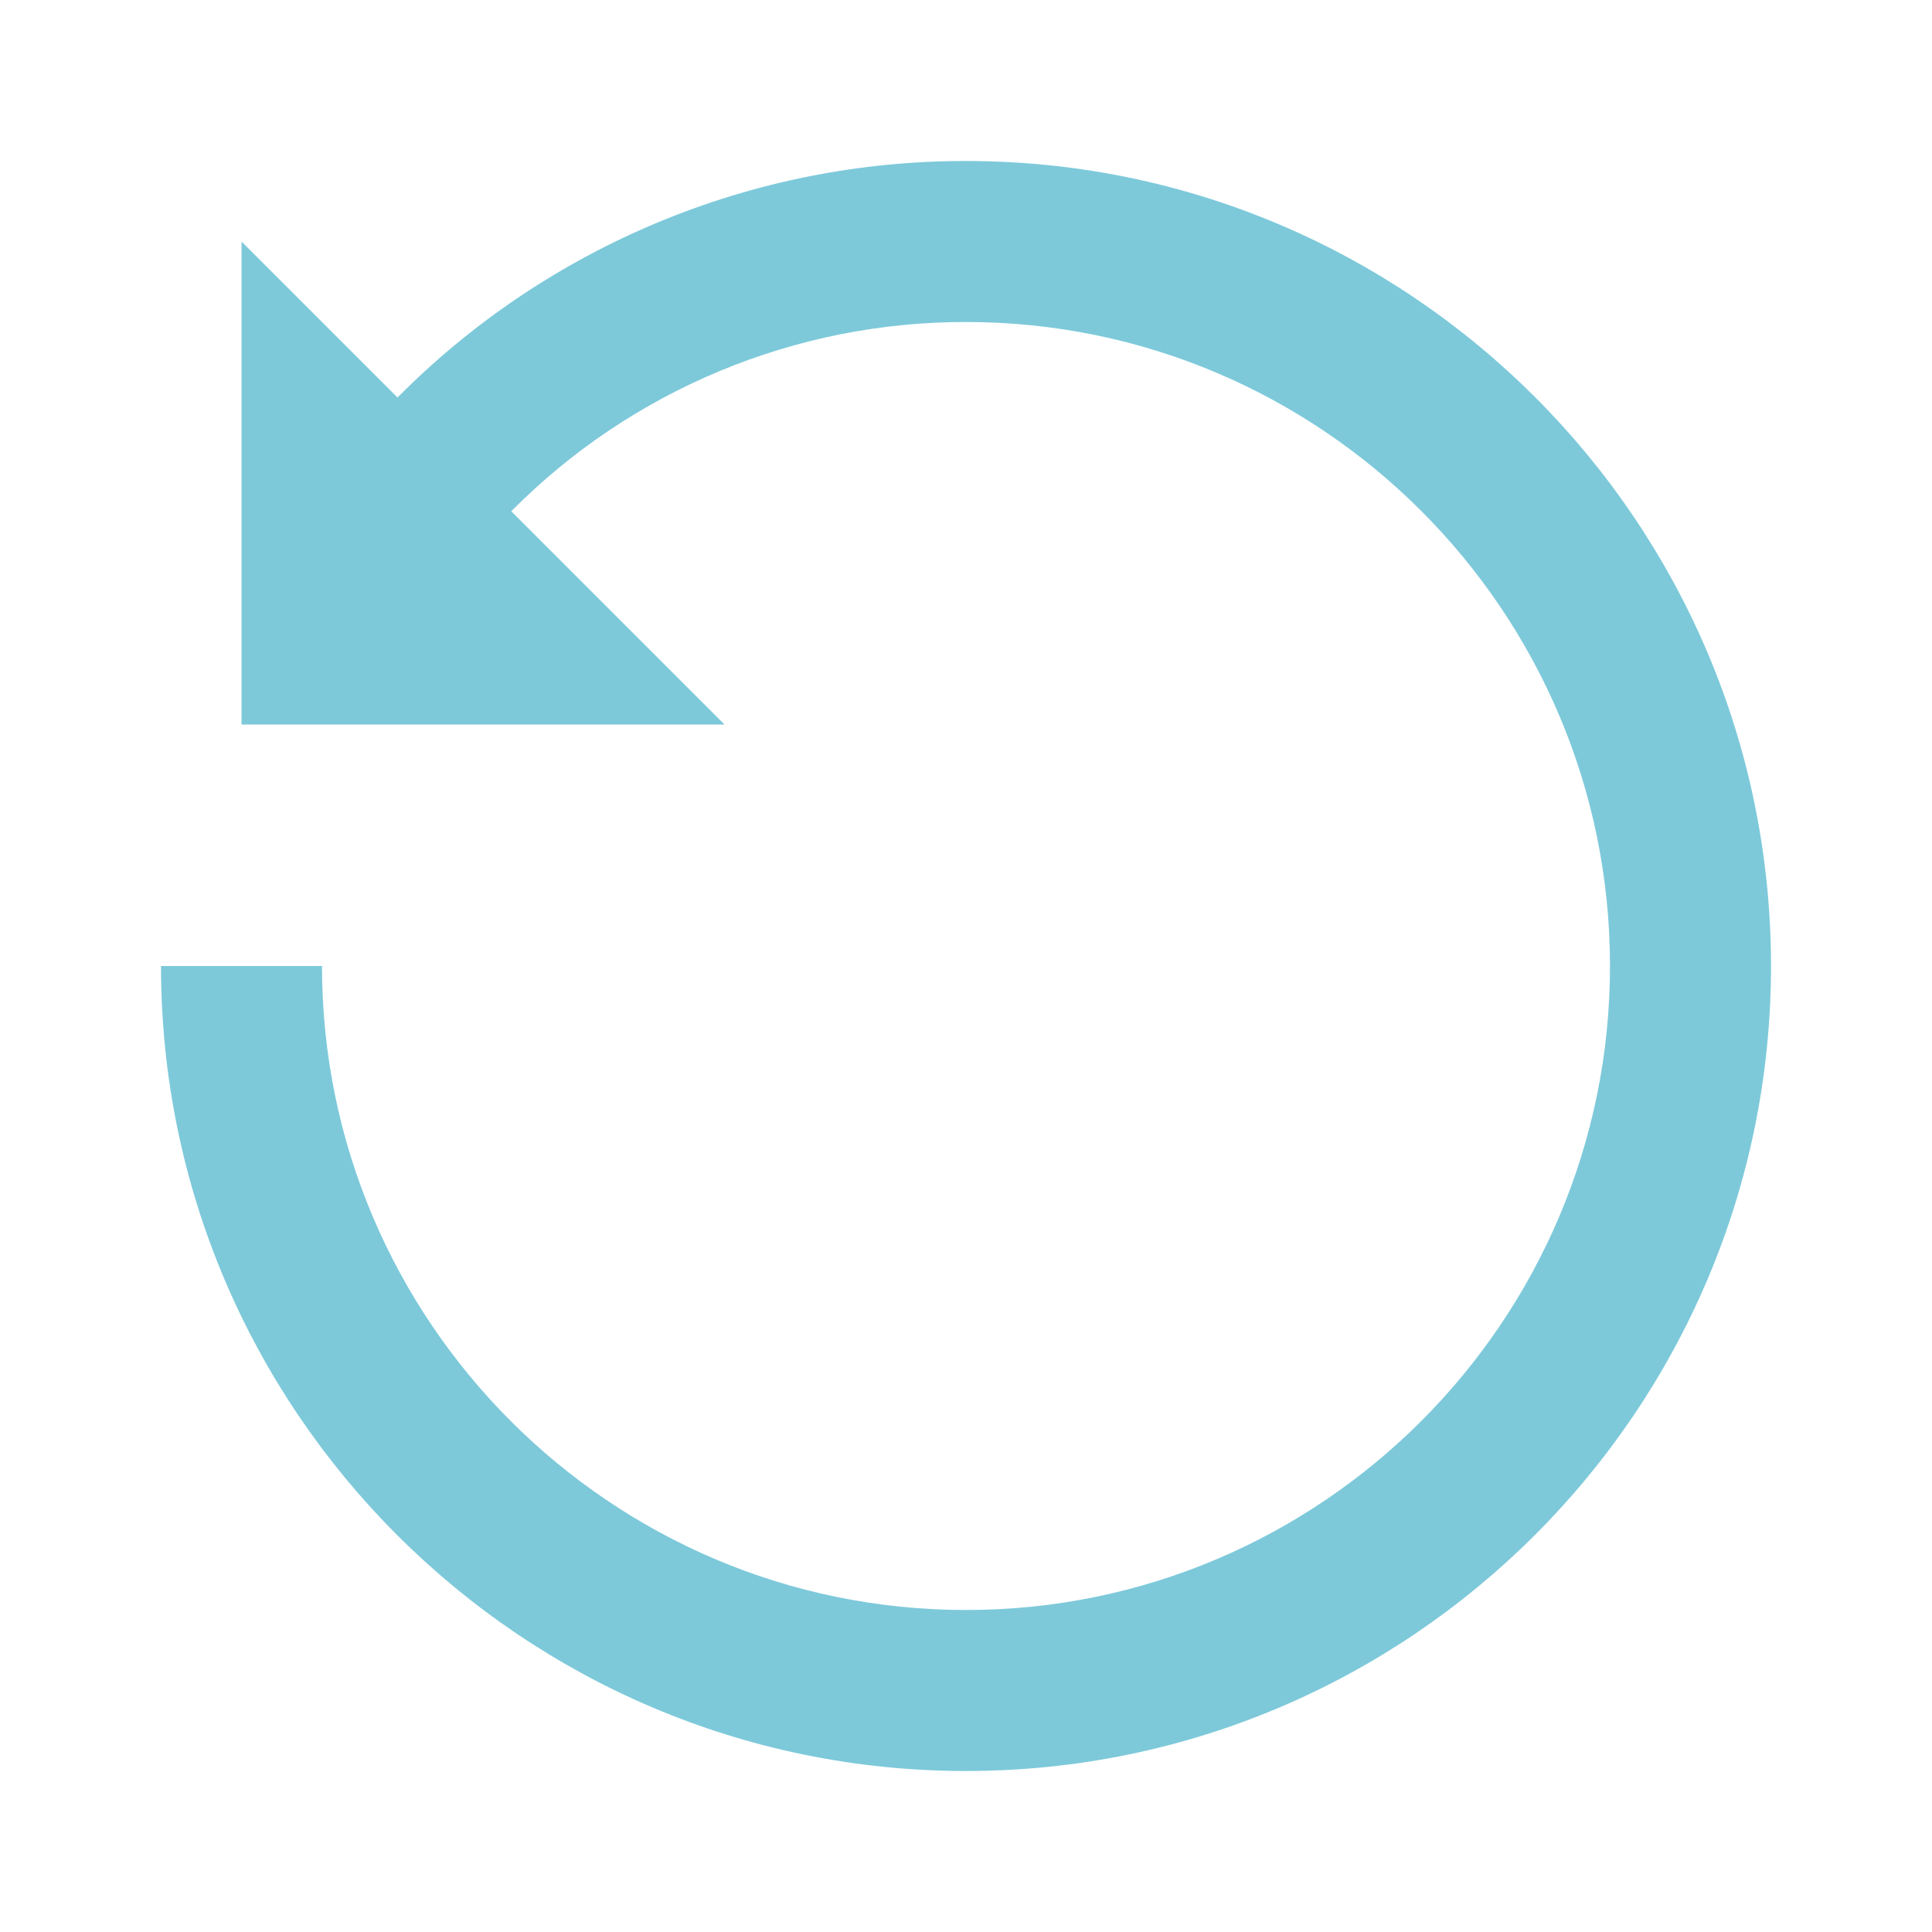
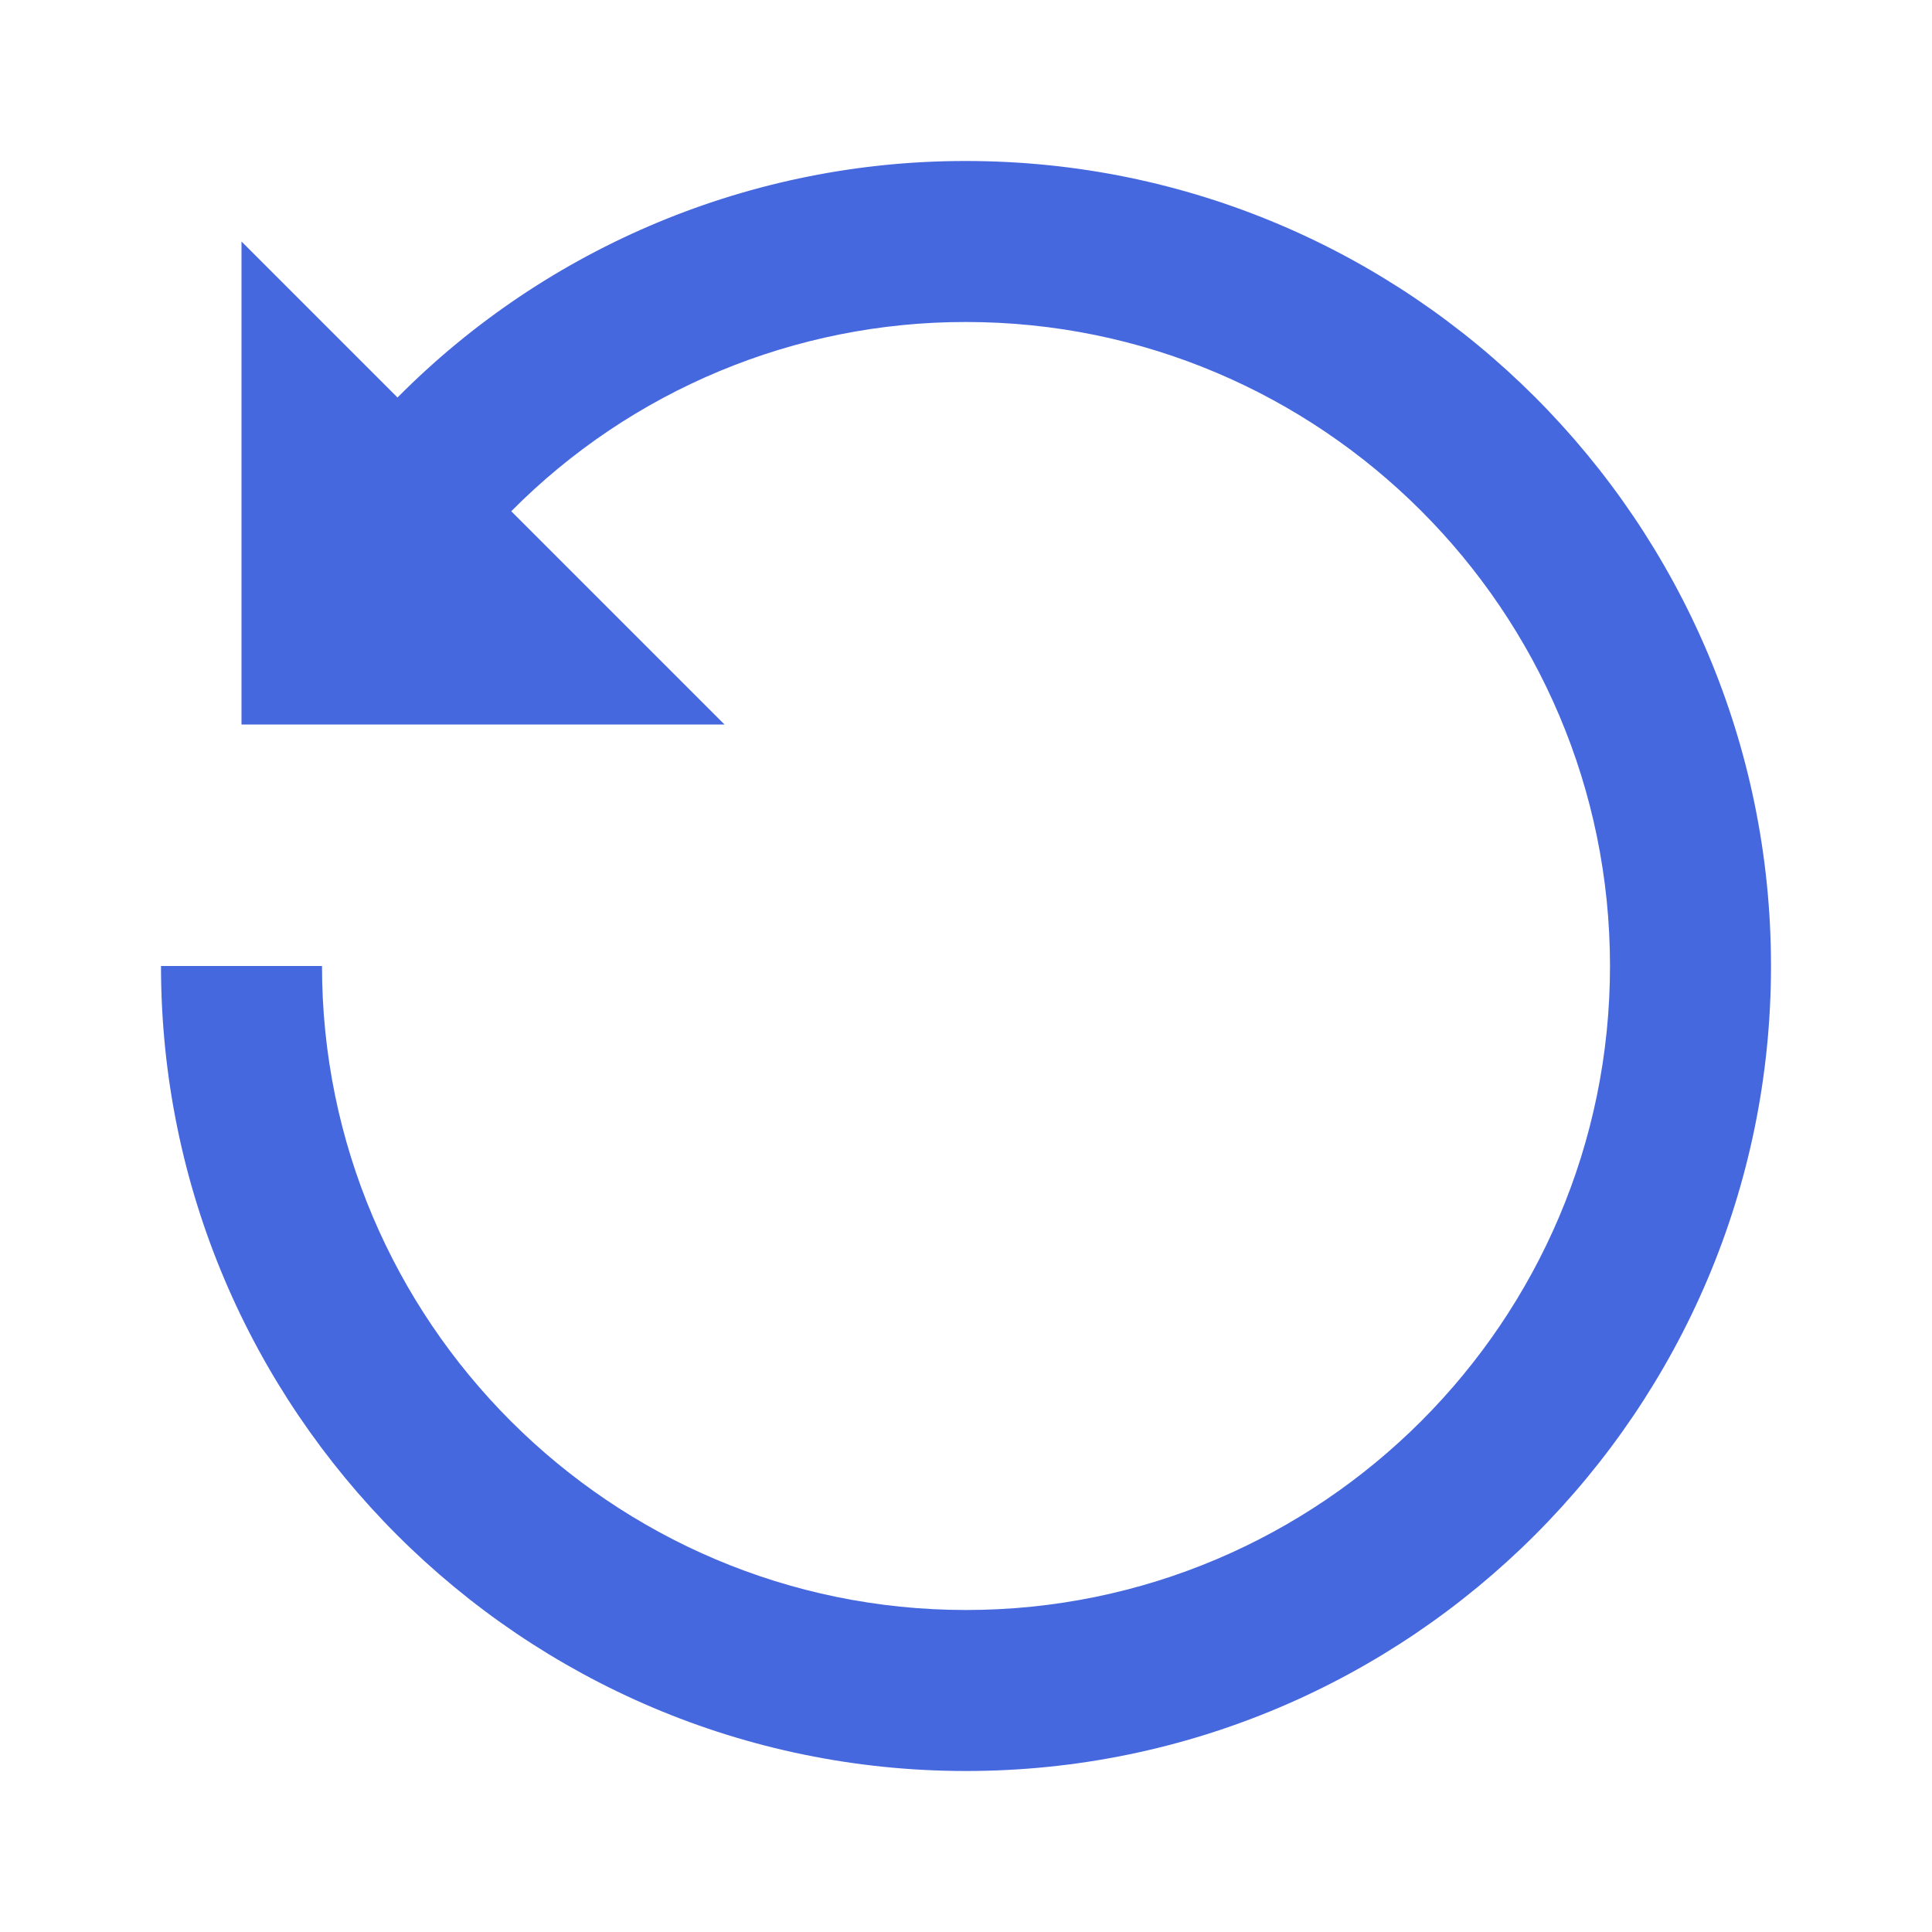
- <svg xmlns="http://www.w3.org/2000/svg" width="24" height="24" viewBox="0 0 24 24">
-   <path d="M12 2a9.928 9.928 0 0 0-7.062 2.938L3 3v6h6L6.351 6.351A7.939 7.939 0 0 1 12 4c4.411 0 8 3.589 8 8s-3.589 8-8 8-8-3.589-8-8H2c0 5.515 4.486 10 10 10s10-4.485 10-10S17.514 2 12 2z" fill="#7DC9DA" />
+ <svg xmlns="http://www.w3.org/2000/svg" width="24" height="24">
+   <path d="M12 2a9.928 9.928 0 0 0-7.062 2.938L3 3v6h6L6.351 6.351A7.939 7.939 0 0 1 12 4c4.411 0 8 3.589 8 8s-3.589 8-8 8-8-3.589-8-8H2c0 5.515 4.486 10 10 10s10-4.485 10-10S17.514 2 12 2Z" fill="#4668df" />
</svg>
